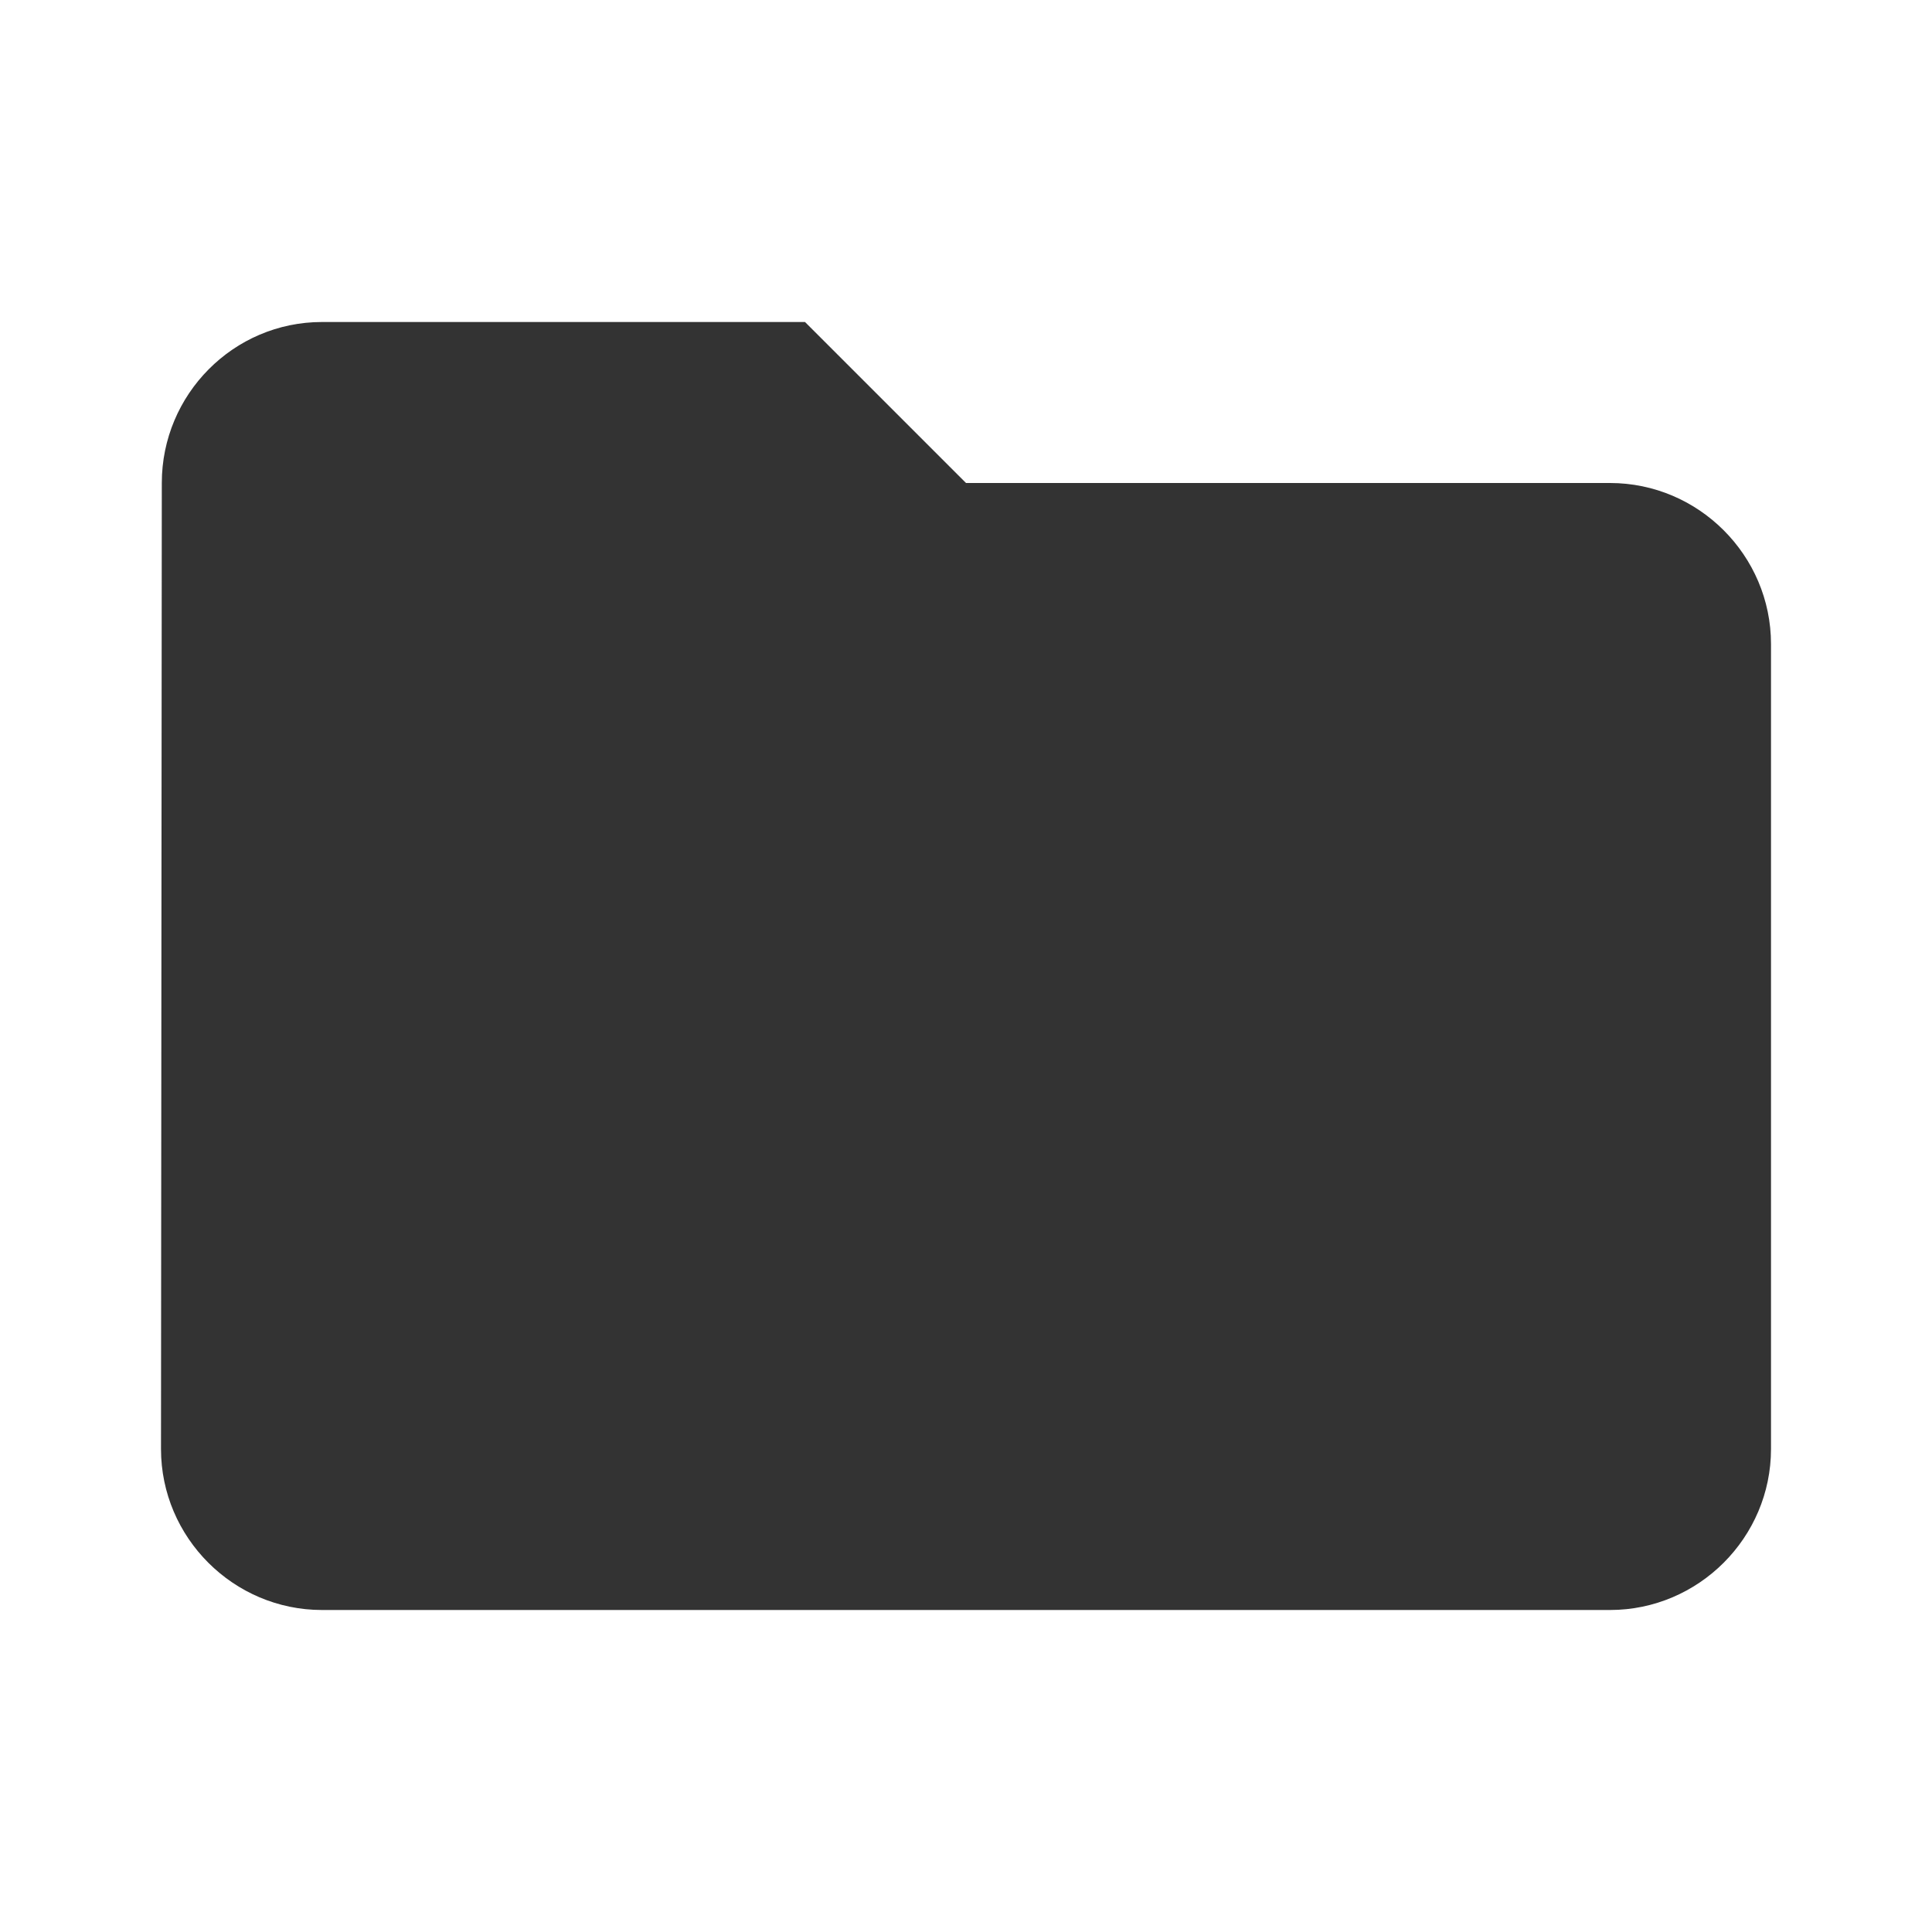
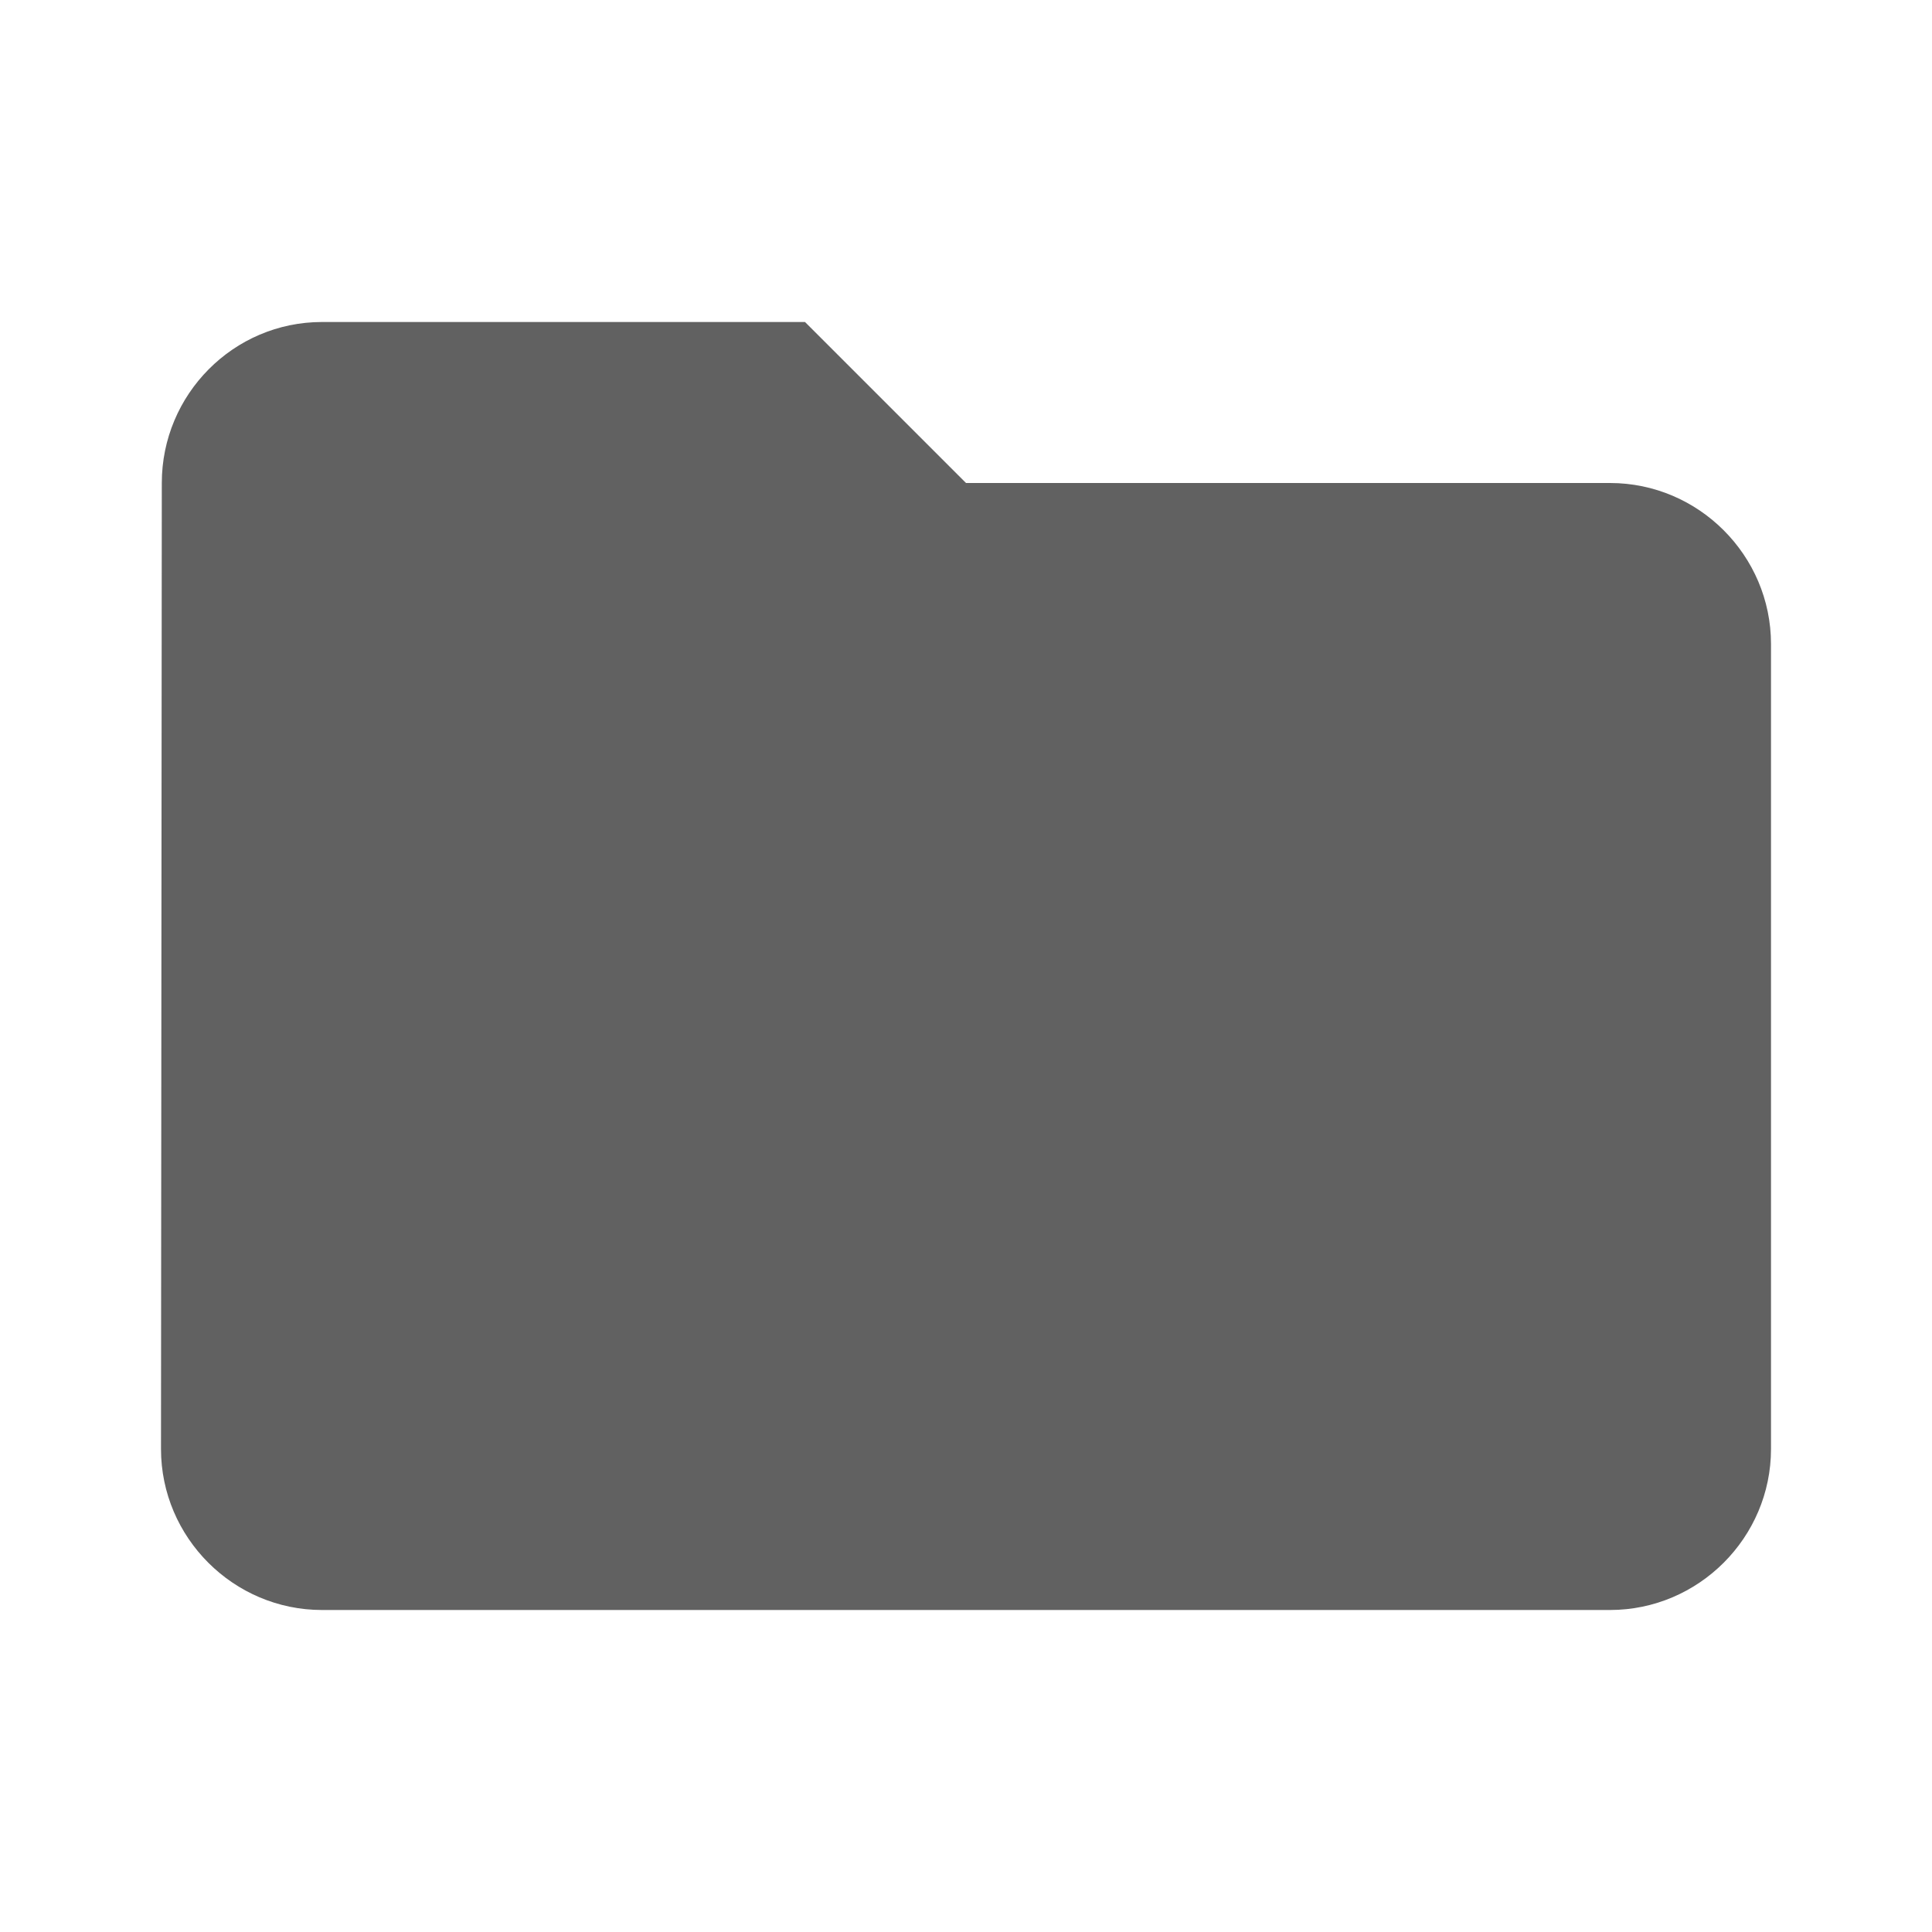
<svg xmlns="http://www.w3.org/2000/svg" width="24" height="24" viewBox="0 0 24 24" fill="none">
-   <path d="M10 4H4C2.9 4 2.01 4.9 2.01 6L2 18C2 19.1 2.9 20 4 20H20C21.1 20 22 19.1 22 18V8C22 6.9 21.1 6 20 6H12L10 4Z" fill="#333333" />
+   <path d="M10 4H4C2.9 4 2.01 4.9 2.01 6L2 18C2 19.1 2.9 20 4 20H20C21.1 20 22 19.1 22 18V8C22 6.9 21.1 6 20 6H12L10 4Z" fill="#616161" />
</svg>
